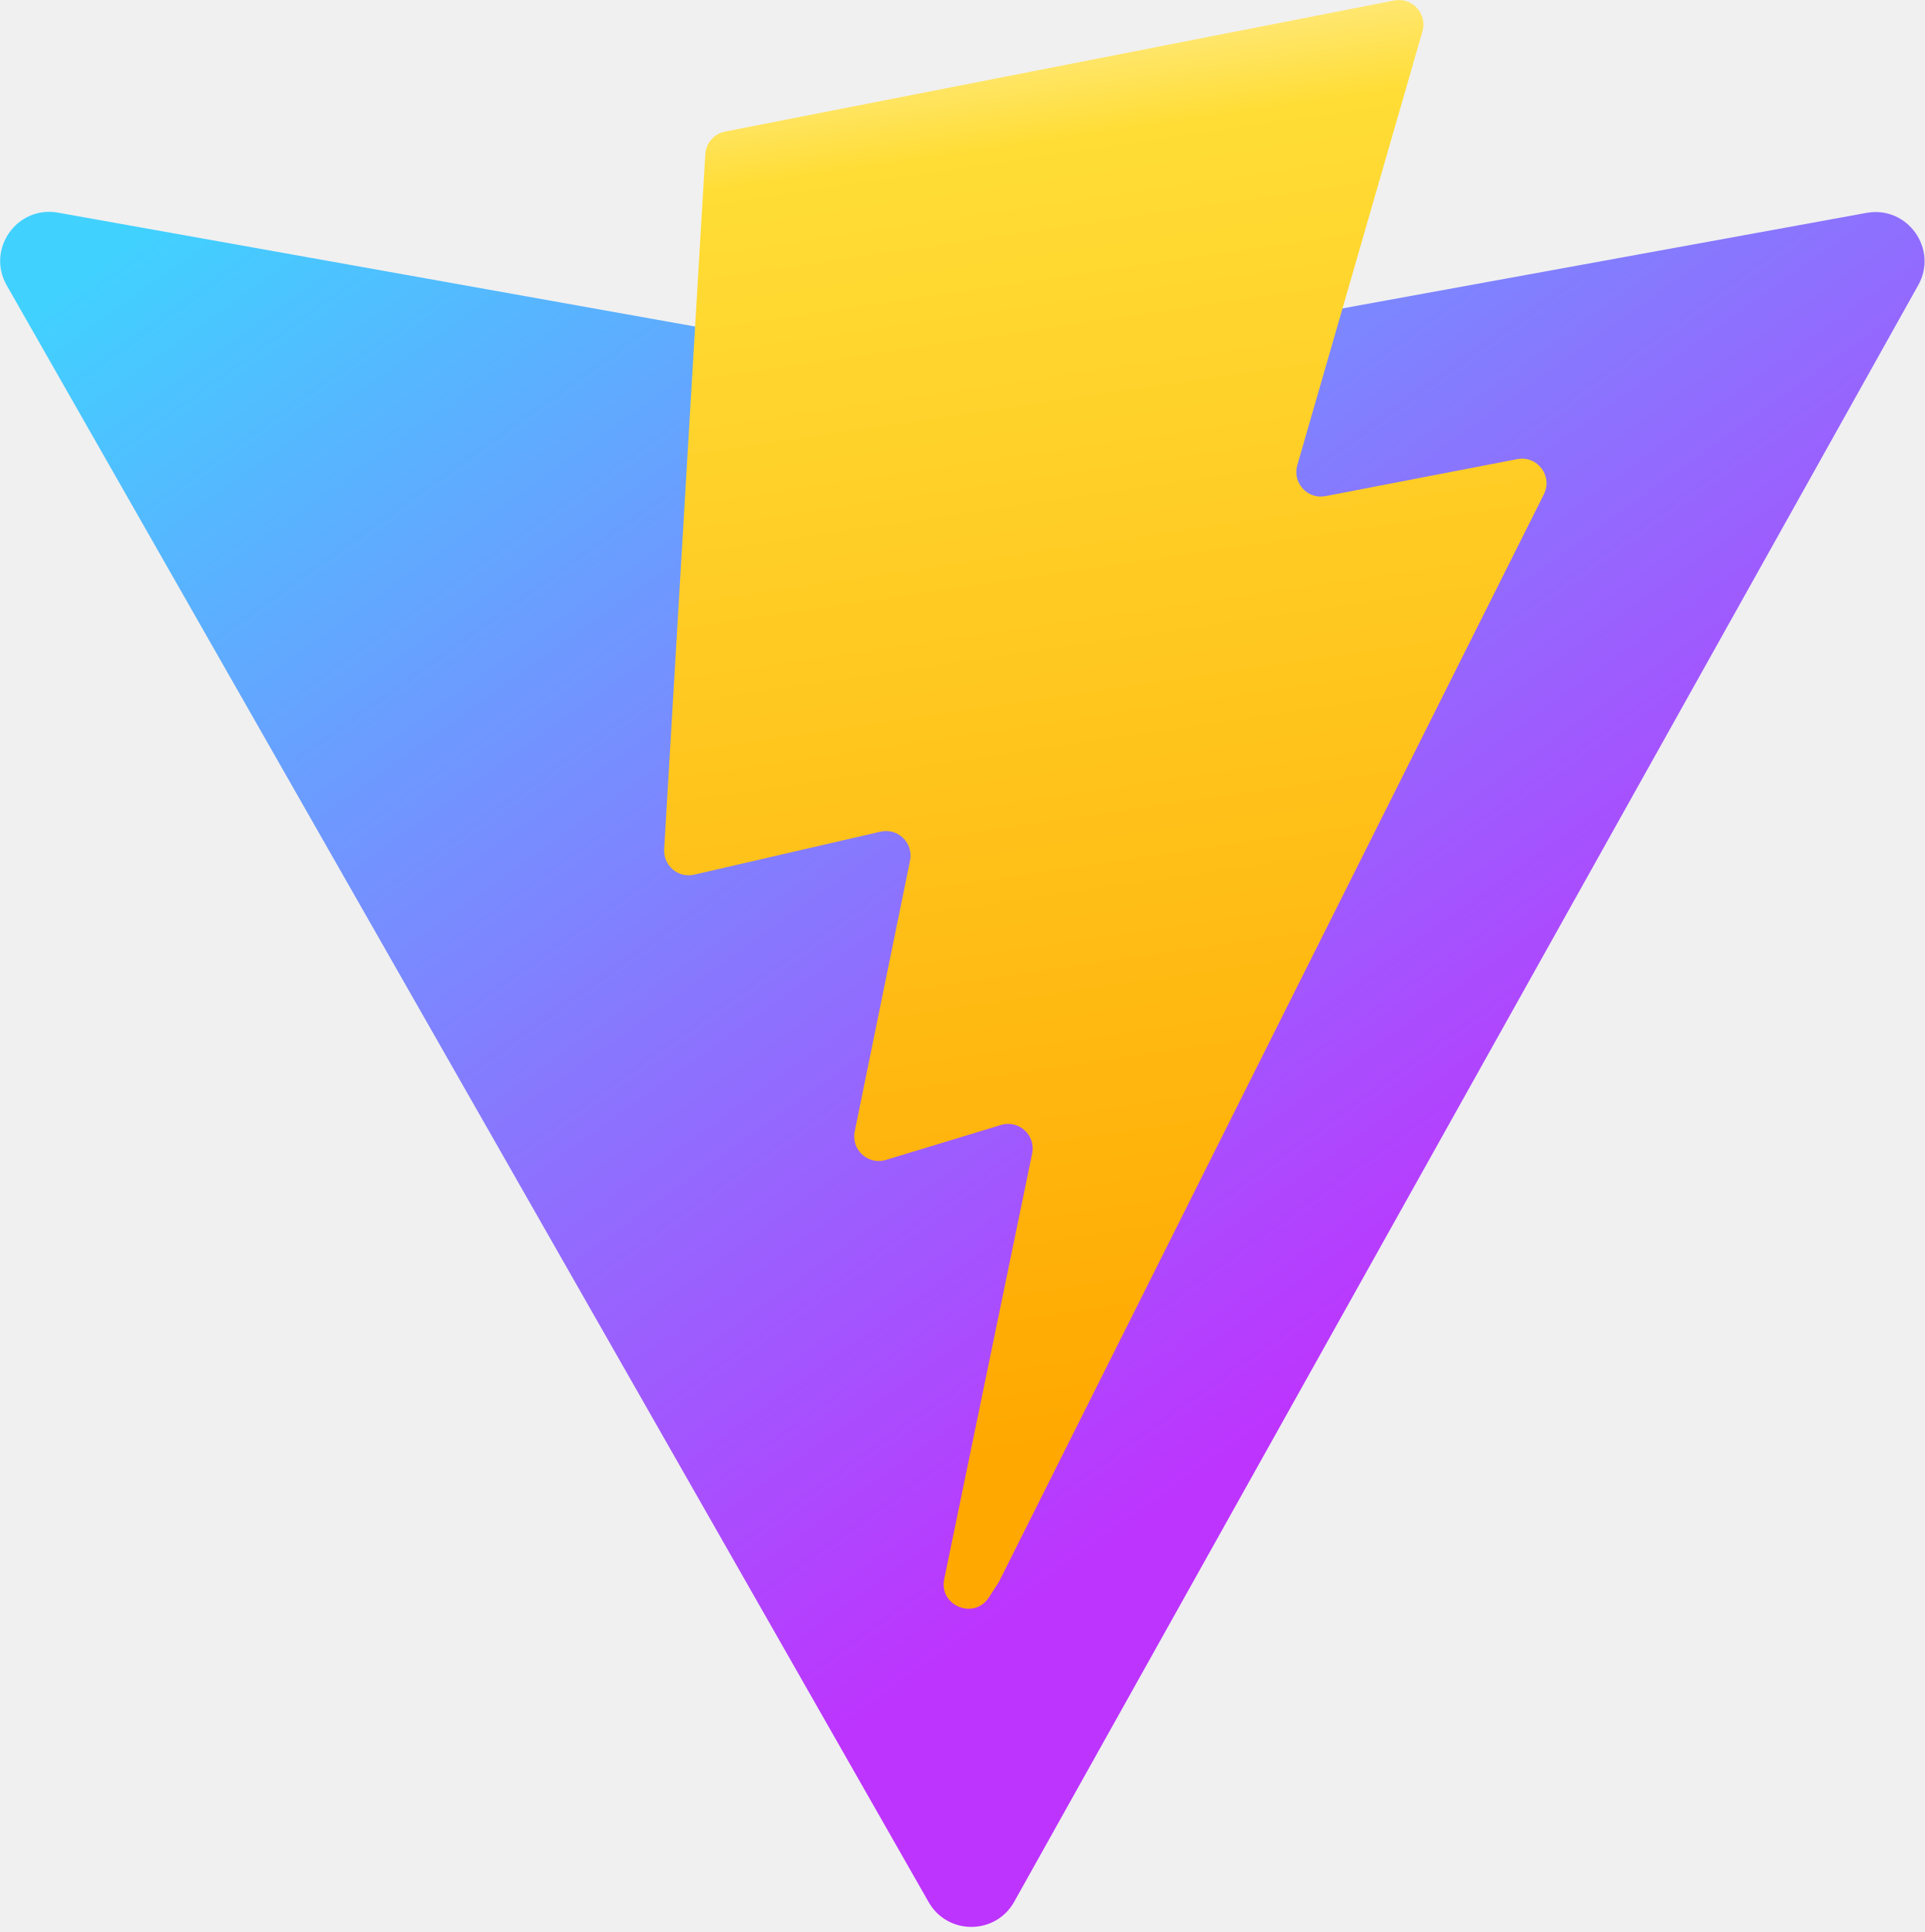
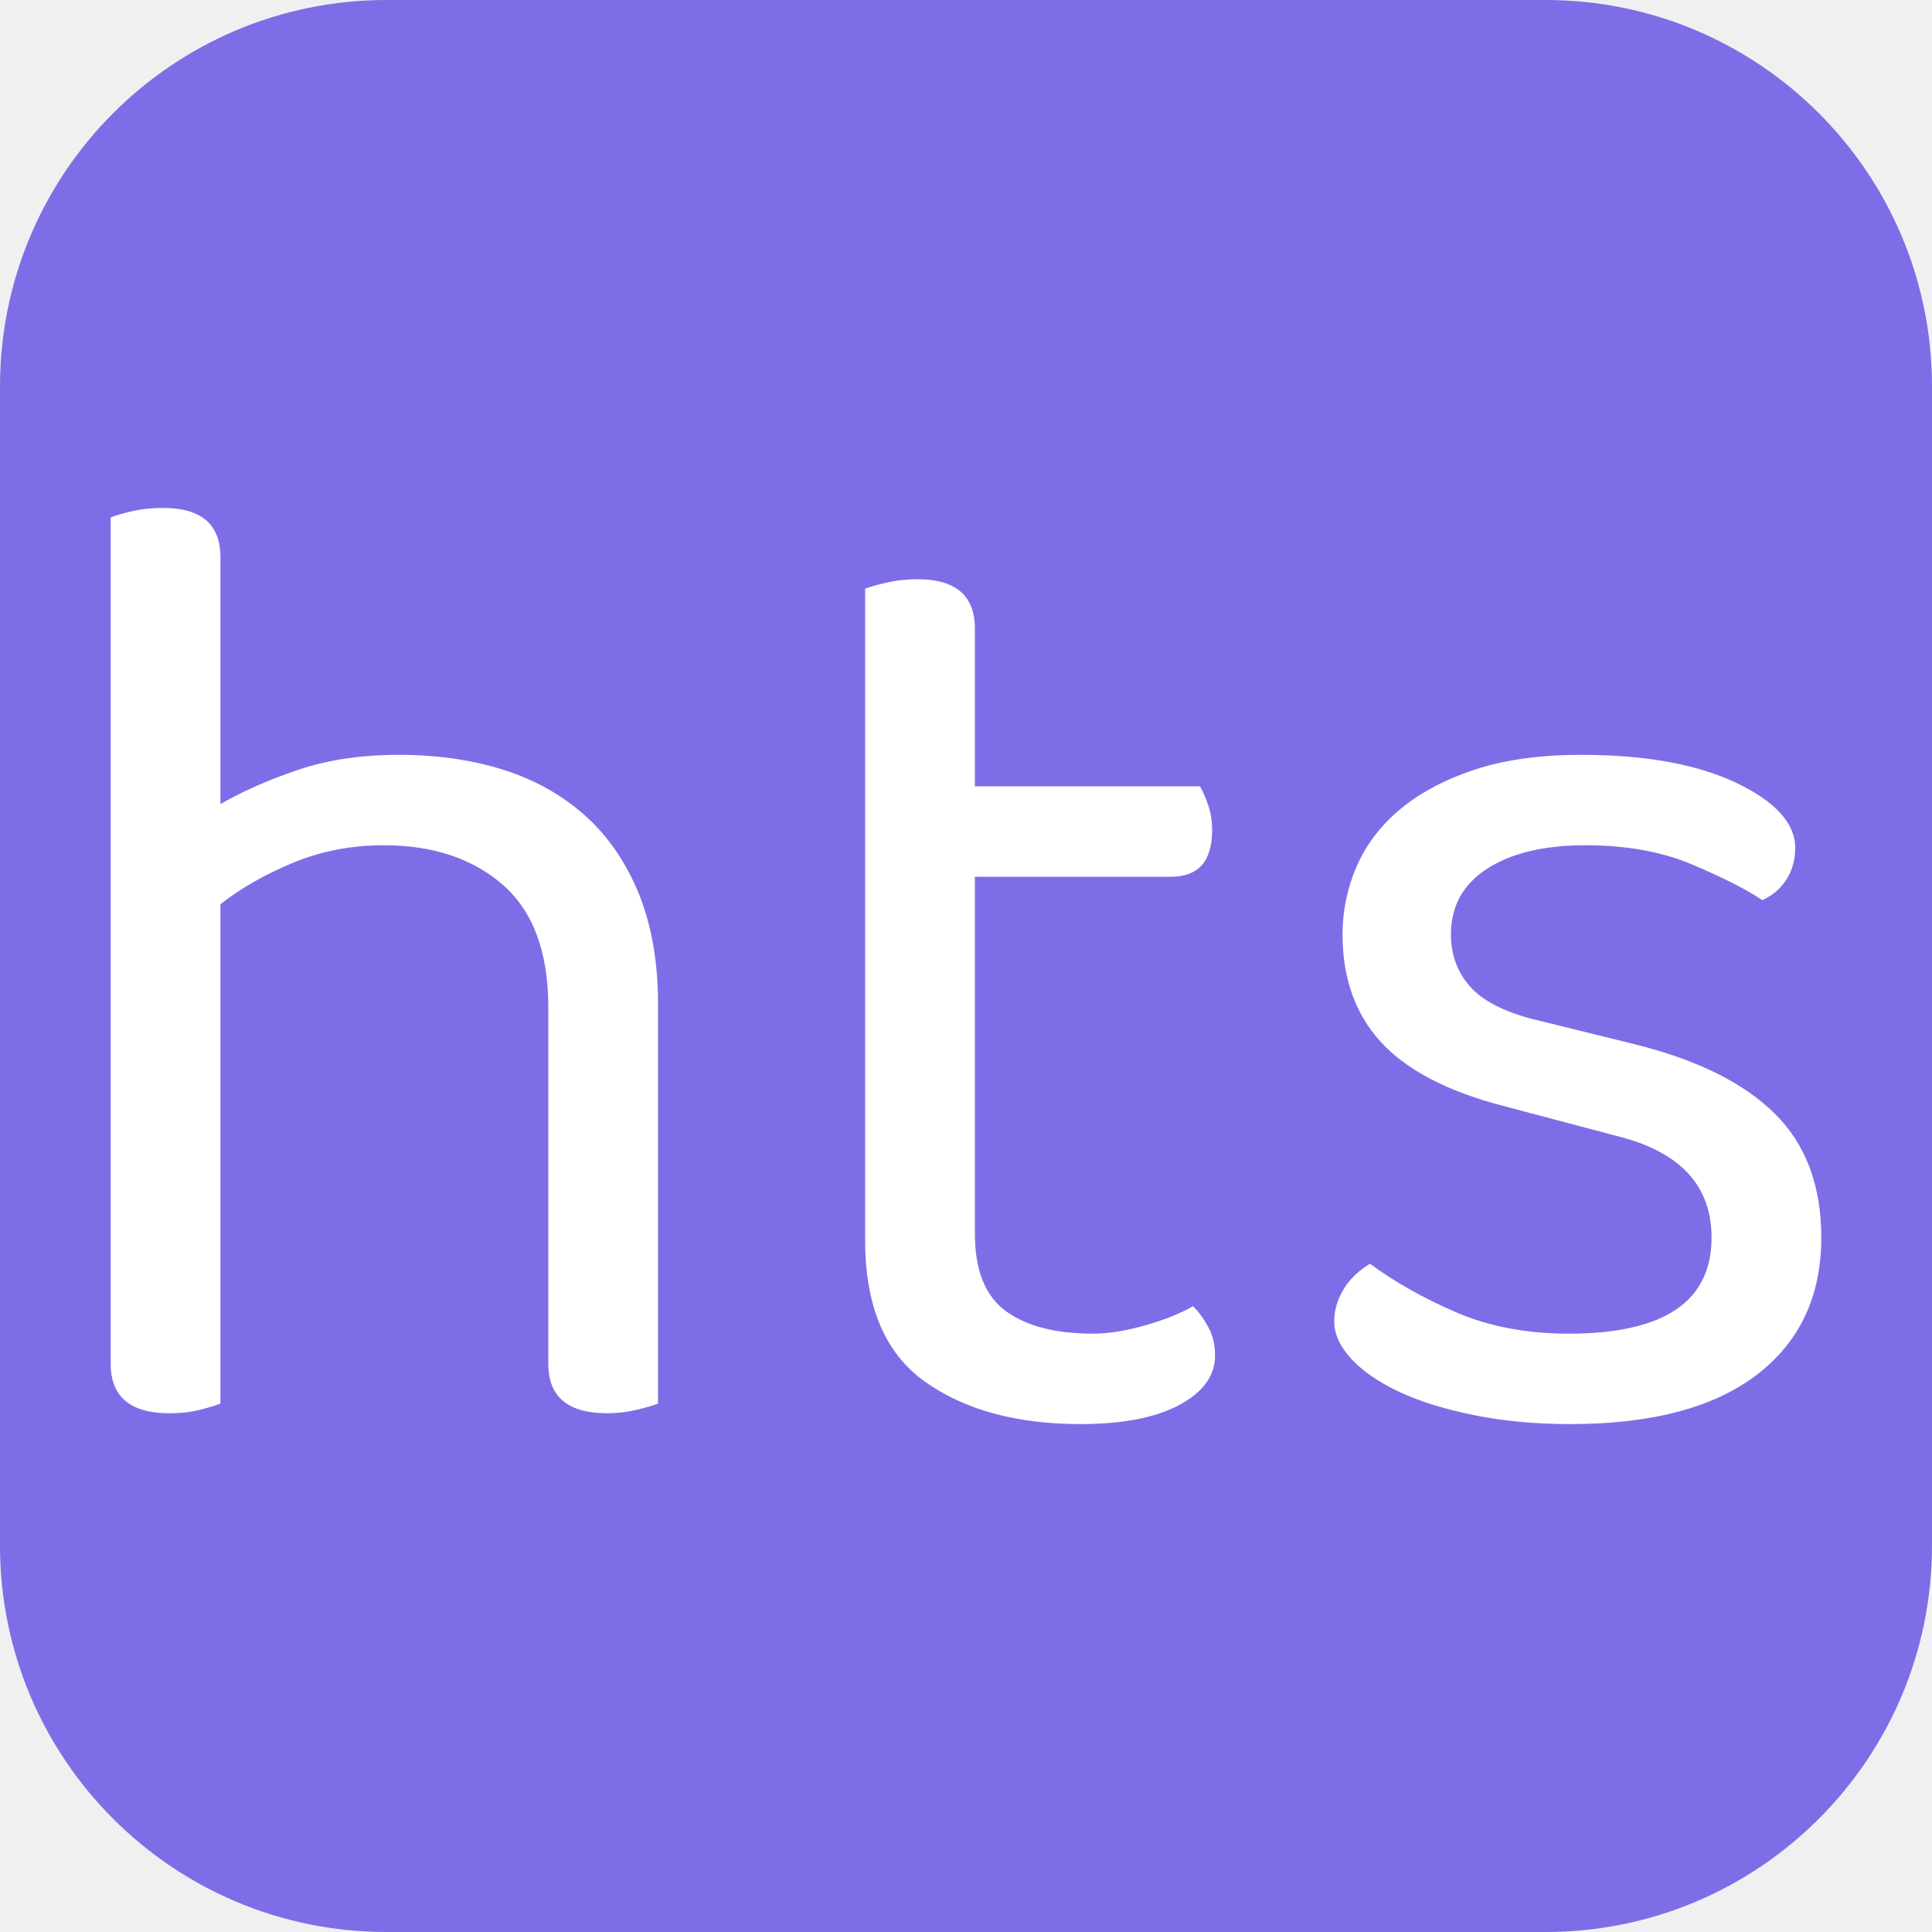
- <svg xmlns="http://www.w3.org/2000/svg" aria-hidden="true" role="img" class="iconify iconify--logos" width="31.88" height="32" preserveAspectRatio="xMidYMid meet" viewBox="0 0 256 257">
-   <defs>
-     <linearGradient id="IconifyId1813088fe1fbc01fb466" x1="-.828%" x2="57.636%" y1="7.652%" y2="78.411%">
-       <stop offset="0%" stop-color="#41D1FF" />
-       <stop offset="100%" stop-color="#BD34FE" />
-     </linearGradient>
-     <linearGradient id="IconifyId1813088fe1fbc01fb467" x1="43.376%" x2="50.316%" y1="2.242%" y2="89.03%">
-       <stop offset="0%" stop-color="#FFEA83" />
-       <stop offset="8.333%" stop-color="#FFDD35" />
-       <stop offset="100%" stop-color="#FFA800" />
-     </linearGradient>
-   </defs>
-   <path fill="url(#IconifyId1813088fe1fbc01fb466)" d="M255.153 37.938L134.897 252.976c-2.483 4.44-8.862 4.466-11.382.048L.875 37.958c-2.746-4.814 1.371-10.646 6.827-9.67l120.385 21.517a6.537 6.537 0 0 0 2.322-.004l117.867-21.483c5.438-.991 9.574 4.796 6.877 9.62Z" />
-   <path fill="url(#IconifyId1813088fe1fbc01fb467)" d="M185.432.063L96.44 17.501a3.268 3.268 0 0 0-2.634 3.014l-5.474 92.456a3.268 3.268 0 0 0 3.997 3.378l24.777-5.718c2.318-.535 4.413 1.507 3.936 3.838l-7.361 36.047c-.495 2.426 1.782 4.5 4.151 3.78l15.304-4.649c2.372-.72 4.652 1.36 4.15 3.788l-11.698 56.621c-.732 3.542 3.979 5.473 5.943 2.437l1.313-2.028l72.516-144.72c1.215-2.423-.88-5.186-3.54-4.672l-25.505 4.922c-2.396.462-4.435-1.77-3.759-4.114l16.646-57.705c.677-2.35-1.37-4.583-3.769-4.113Z" />
+ <svg xmlns="http://www.w3.org/2000/svg" width="256" height="256" viewBox="0 0 100 100">
+   <rect width="100" height="100" rx="20" fill="#7d6ee7" />
+   <path fill="#fff" d="M11.41 72.65L11.41 72.65Q11.06 72.79 10.35 72.97Q9.64 73.15 8.78 73.15L8.78 73.15Q5.73 73.15 5.73 70.59L5.73 70.59L5.73 26.78Q6.09 26.64 6.83 26.46Q7.58 26.29 8.43 26.29L8.43 26.29Q11.41 26.29 11.41 28.84L11.41 28.84L11.41 41.62Q13.12 40.63 15.42 39.85Q17.73 39.07 20.64 39.07L20.64 39.07Q23.62 39.07 26.07 39.85Q28.52 40.63 30.30 42.23Q32.07 43.82 33.07 46.27Q34.06 48.72 34.06 51.99L34.06 51.99L34.06 72.65Q33.71 72.79 32.96 72.97Q32.21 73.15 31.43 73.15L31.43 73.15Q28.38 73.15 28.38 70.59L28.38 70.59L28.38 52.13Q28.38 47.87 26.04 45.81Q23.69 43.75 19.86 43.75L19.86 43.75Q17.38 43.75 15.21 44.64Q13.04 45.53 11.41 46.80L11.41 46.80L11.41 72.65ZM55.93 73.71L55.93 73.71Q50.96 73.71 47.87 71.51Q44.78 69.31 44.78 64.20L44.78 64.20L44.78 30.47Q45.14 30.33 45.88 30.16Q46.63 29.98 47.48 29.98L47.48 29.98Q50.46 29.98 50.46 32.53L50.46 32.53L50.46 40.70L62.11 40.70Q62.32 41.05 62.53 41.66Q62.74 42.26 62.74 42.97L62.74 42.97Q62.74 45.38 60.61 45.38L60.61 45.38L50.46 45.38L50.46 63.84Q50.46 66.69 52.06 67.86Q53.66 69.03 56.57 69.03L56.57 69.03Q57.77 69.03 59.27 68.60Q60.76 68.18 61.75 67.61L61.75 67.61Q62.18 68.03 62.53 68.67Q62.89 69.31 62.89 70.16L62.89 70.16Q62.89 71.73 61.04 72.72Q59.19 73.71 55.93 73.71ZM94.27 64.06L94.27 64.06Q94.27 68.60 90.93 71.16Q87.59 73.71 81.28 73.71L81.28 73.71Q78.58 73.71 76.31 73.25Q74.03 72.79 72.44 72.05Q70.84 71.30 69.95 70.34Q69.06 69.38 69.06 68.39L69.06 68.39Q69.06 67.54 69.53 66.76Q69.99 65.97 70.91 65.41L70.91 65.41Q72.83 66.83 75.38 67.93Q77.94 69.03 81.20 69.03L81.20 69.03Q88.59 69.03 88.59 64.06L88.59 64.06Q88.59 60.01 83.69 58.80L83.69 58.80L77.80 57.24Q73.47 56.11 71.48 53.94Q69.49 51.77 69.49 48.37L69.49 48.37Q69.49 46.52 70.23 44.82Q70.98 43.11 72.54 41.83Q74.10 40.56 76.41 39.81Q78.72 39.07 81.84 39.07L81.84 39.07Q86.81 39.07 89.87 40.52Q92.92 41.98 92.92 43.89L92.92 43.89Q92.92 44.82 92.46 45.53Q92.00 46.24 91.22 46.59L91.22 46.59Q89.94 45.74 87.59 44.75Q85.25 43.75 82.06 43.75L82.06 43.75Q78.86 43.75 76.98 44.96Q75.10 46.17 75.10 48.37L75.10 48.37Q75.10 50.00 76.16 51.14Q77.23 52.27 79.71 52.84L79.71 52.84L84.61 54.05Q89.44 55.25 91.85 57.63Q94.27 60.01 94.27 64.06Z" />
</svg>
